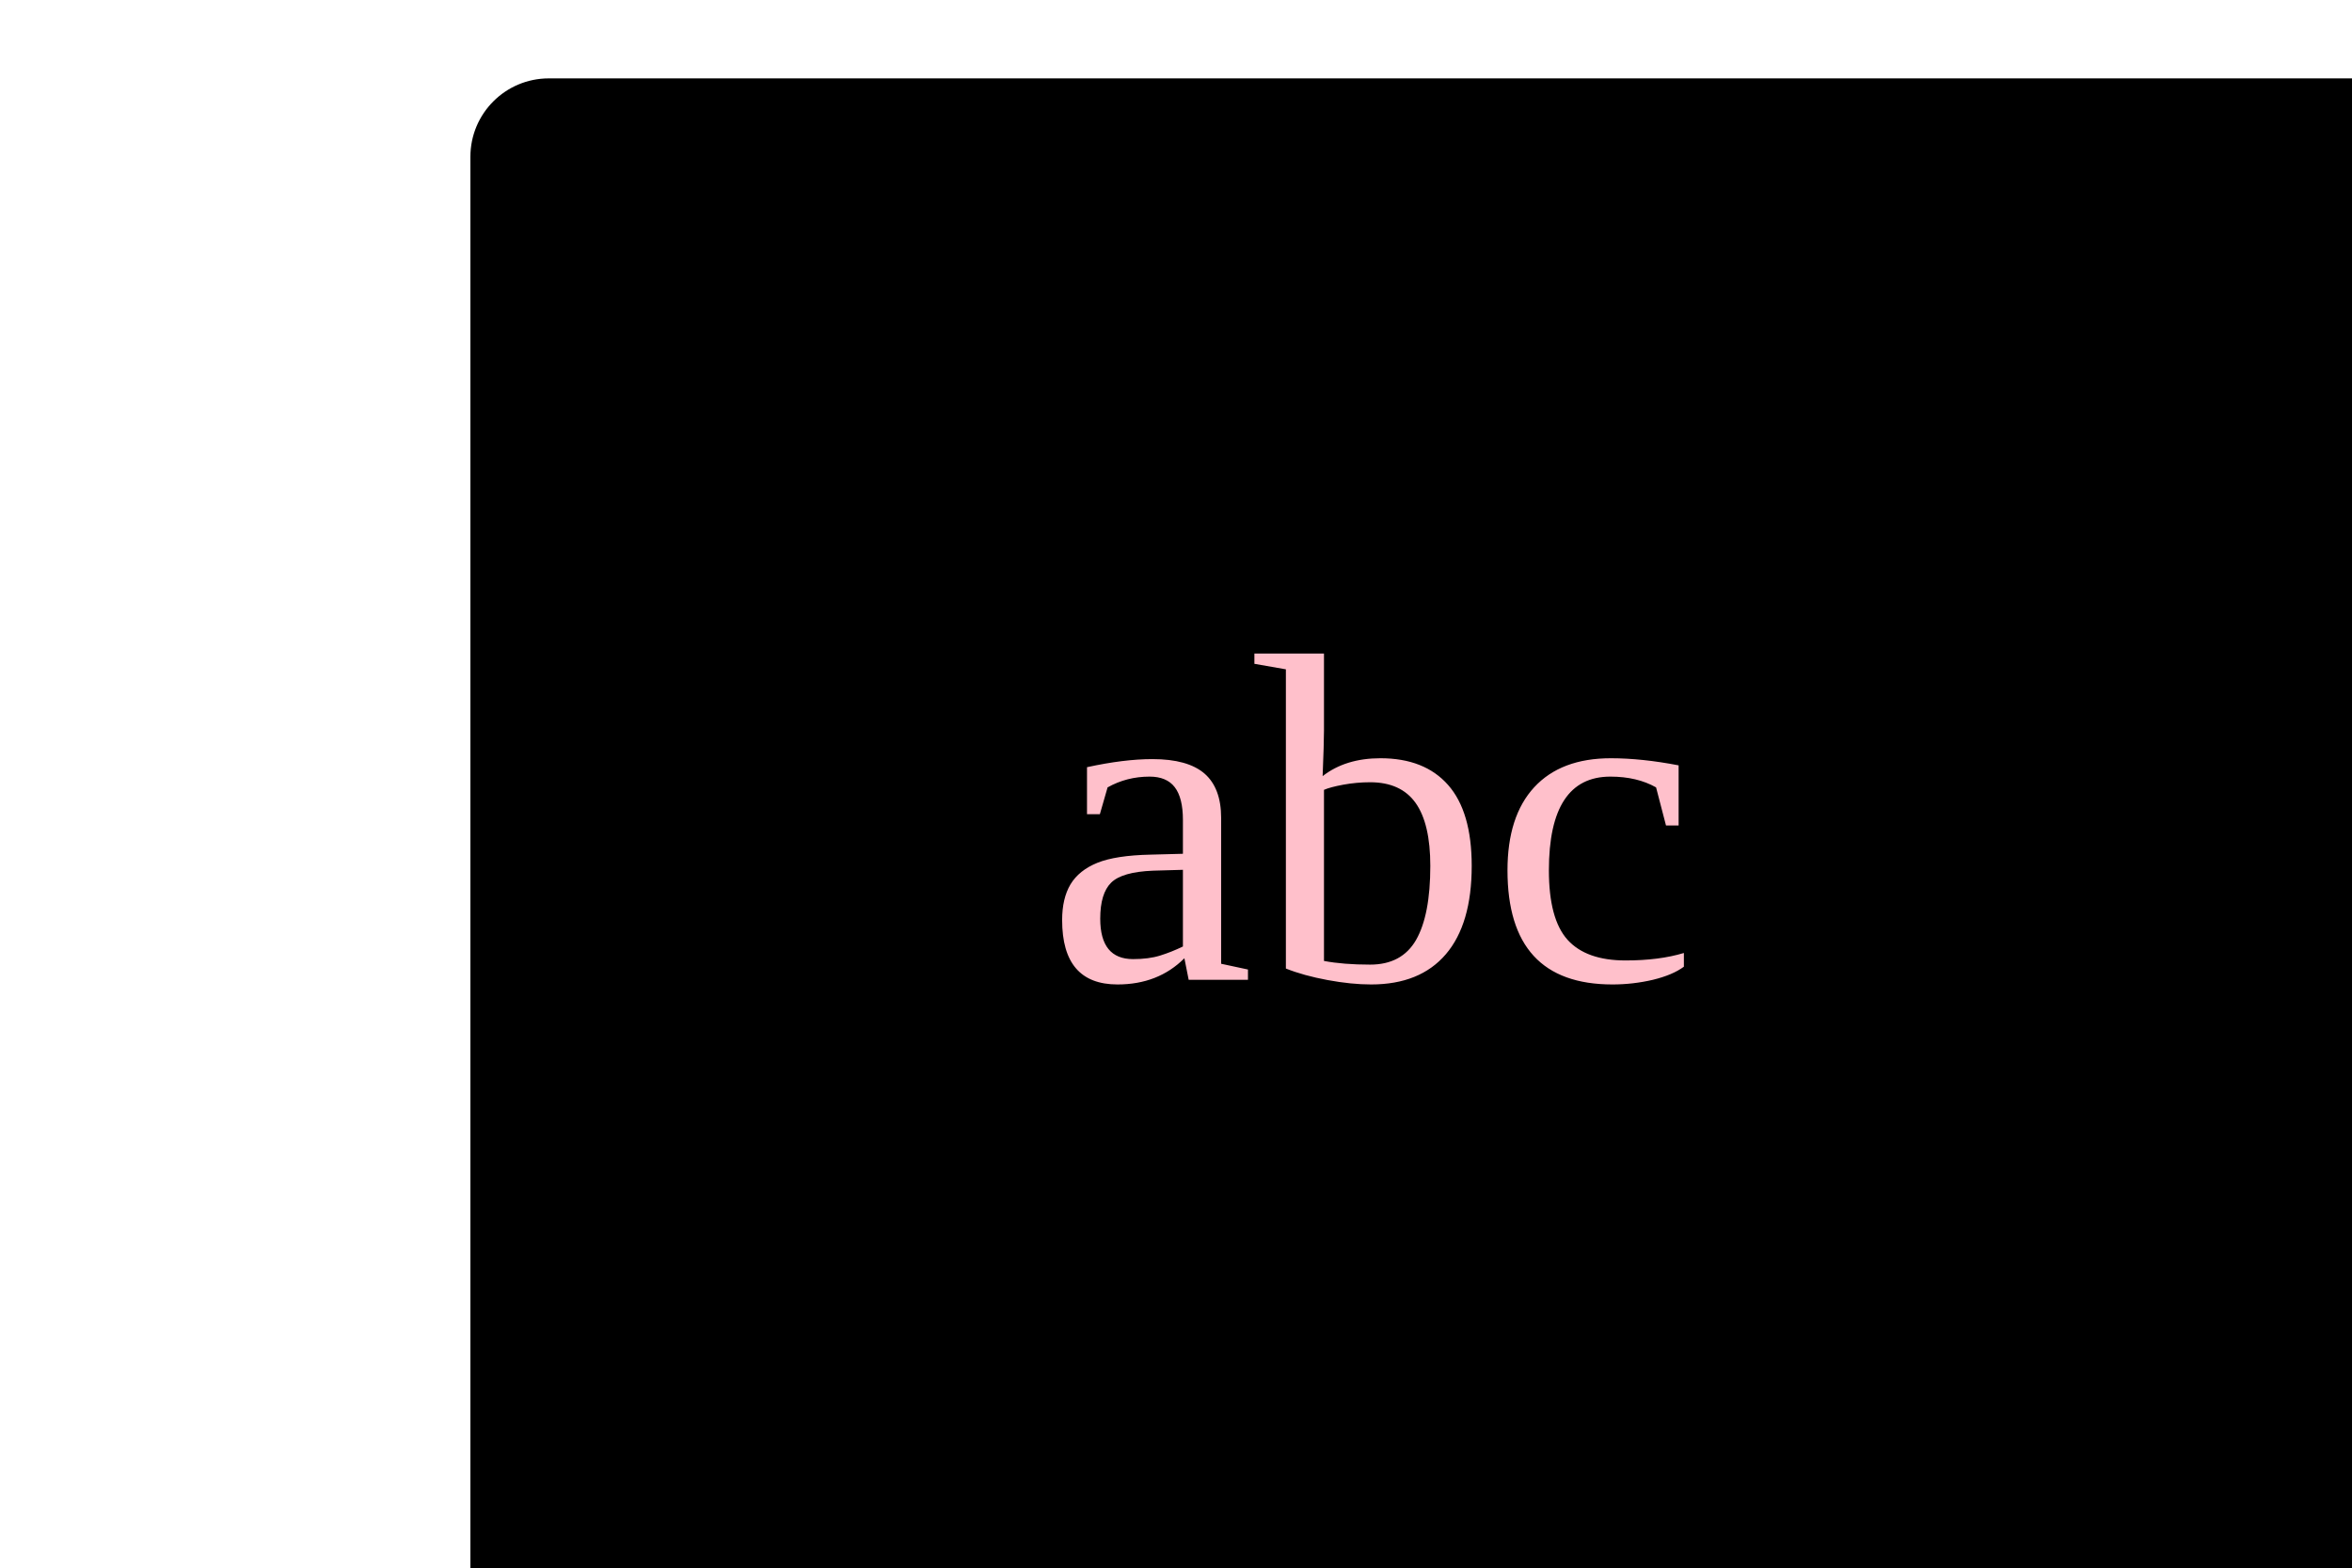
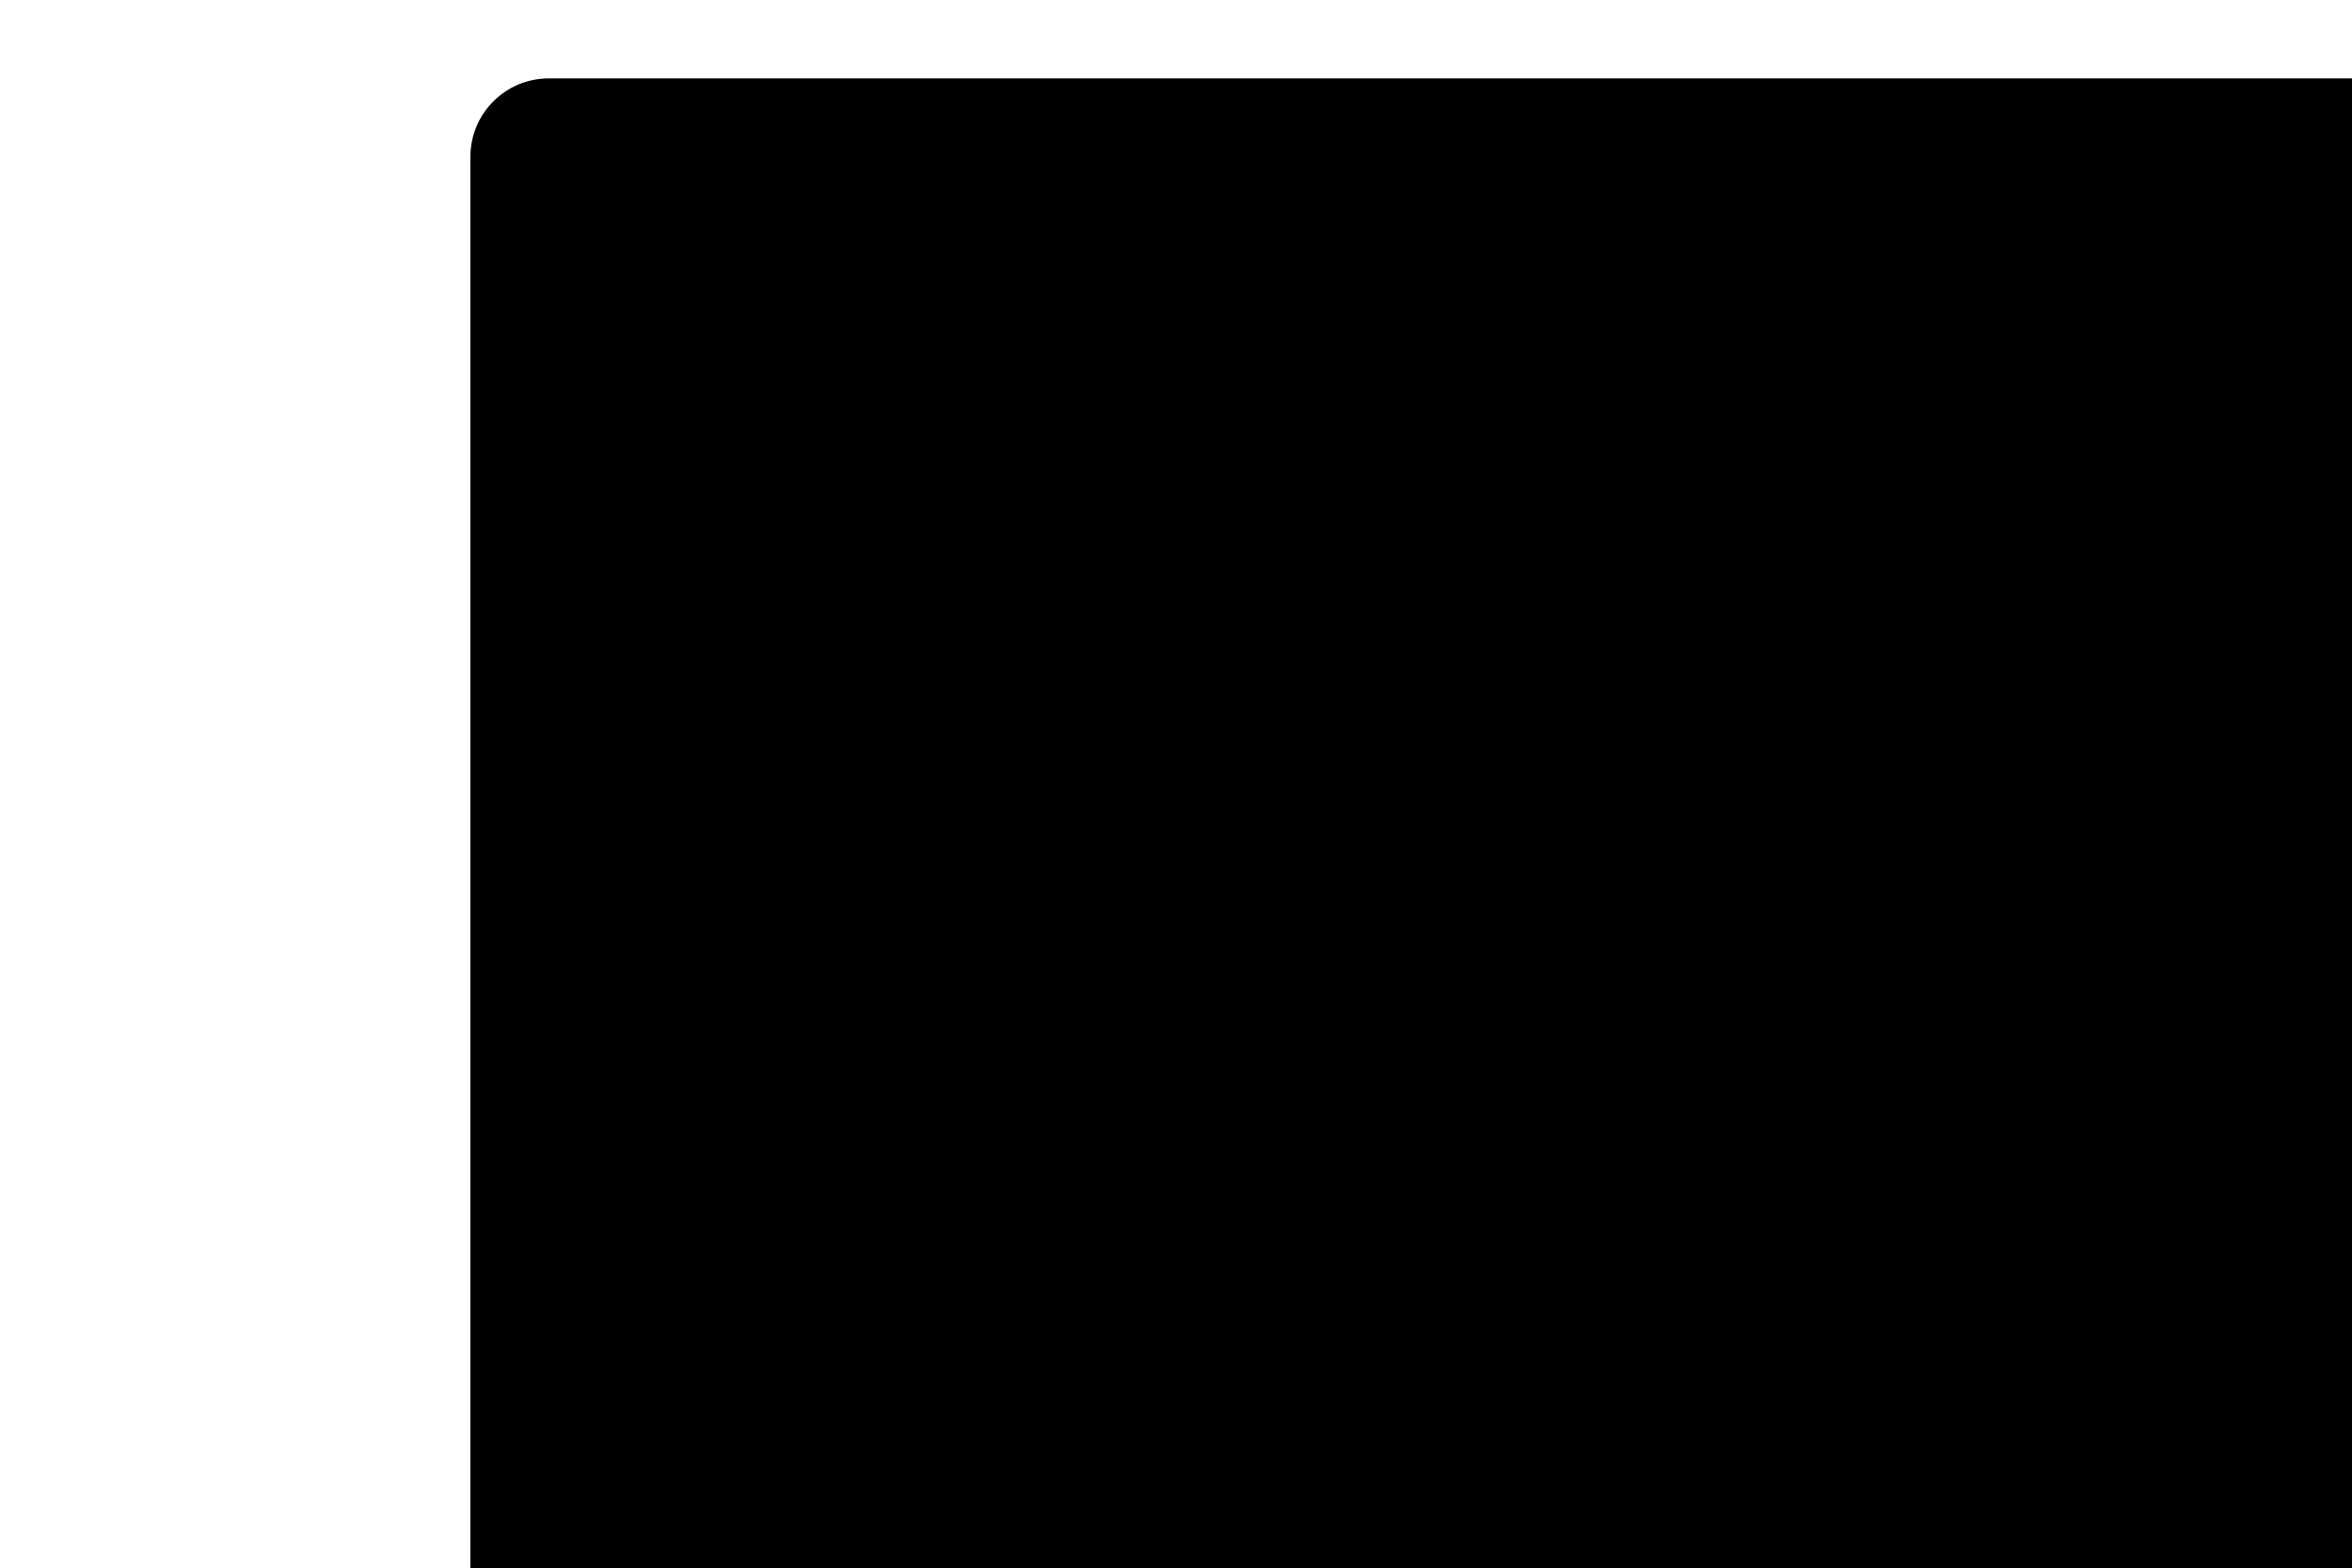
<svg xmlns="http://www.w3.org/2000/svg" width="300" height="200">
  <rect x="60" y="10" rx="10" ry="10" width="300" height="200" fill="function builder() {     return applyStyle.apply(builder, arguments);   }" />
-   <text x="175" y="125" font-size="60" text-anchor="middle" fill="pink">abc</text>
+   <text x="175" y="125" font-size="60" text-anchor="middle" fill="abc">square</text>
</svg>
